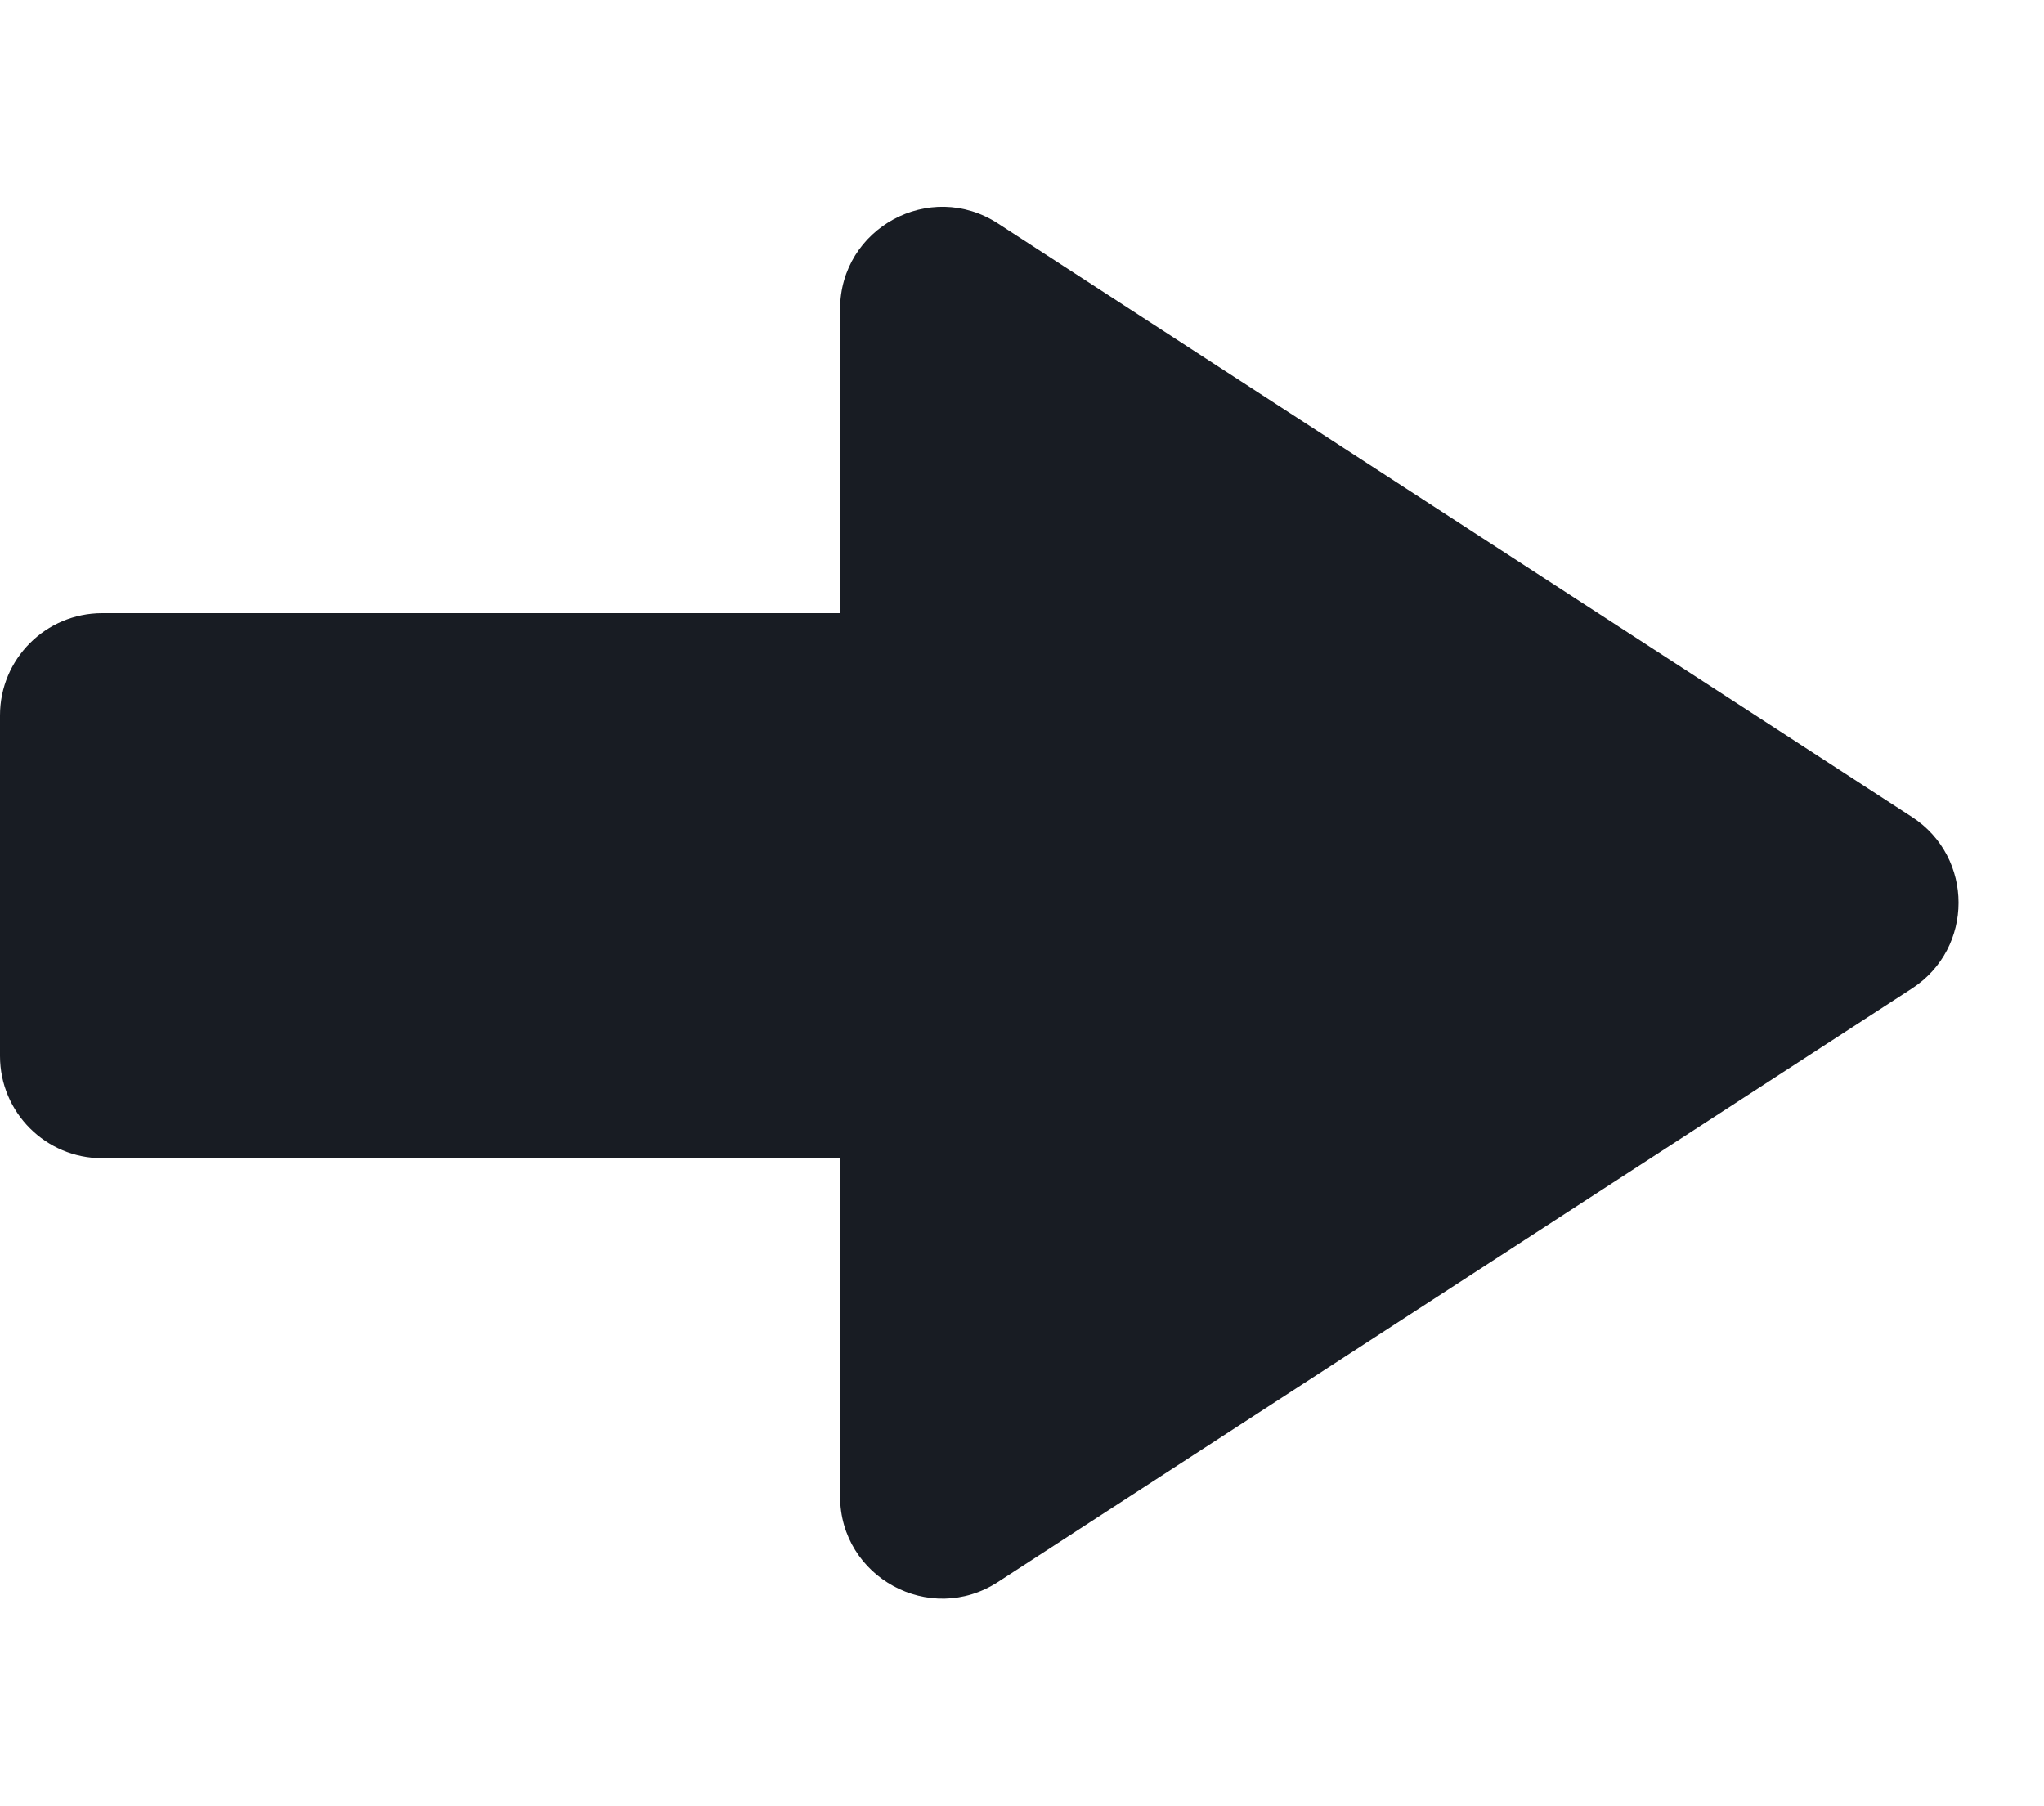
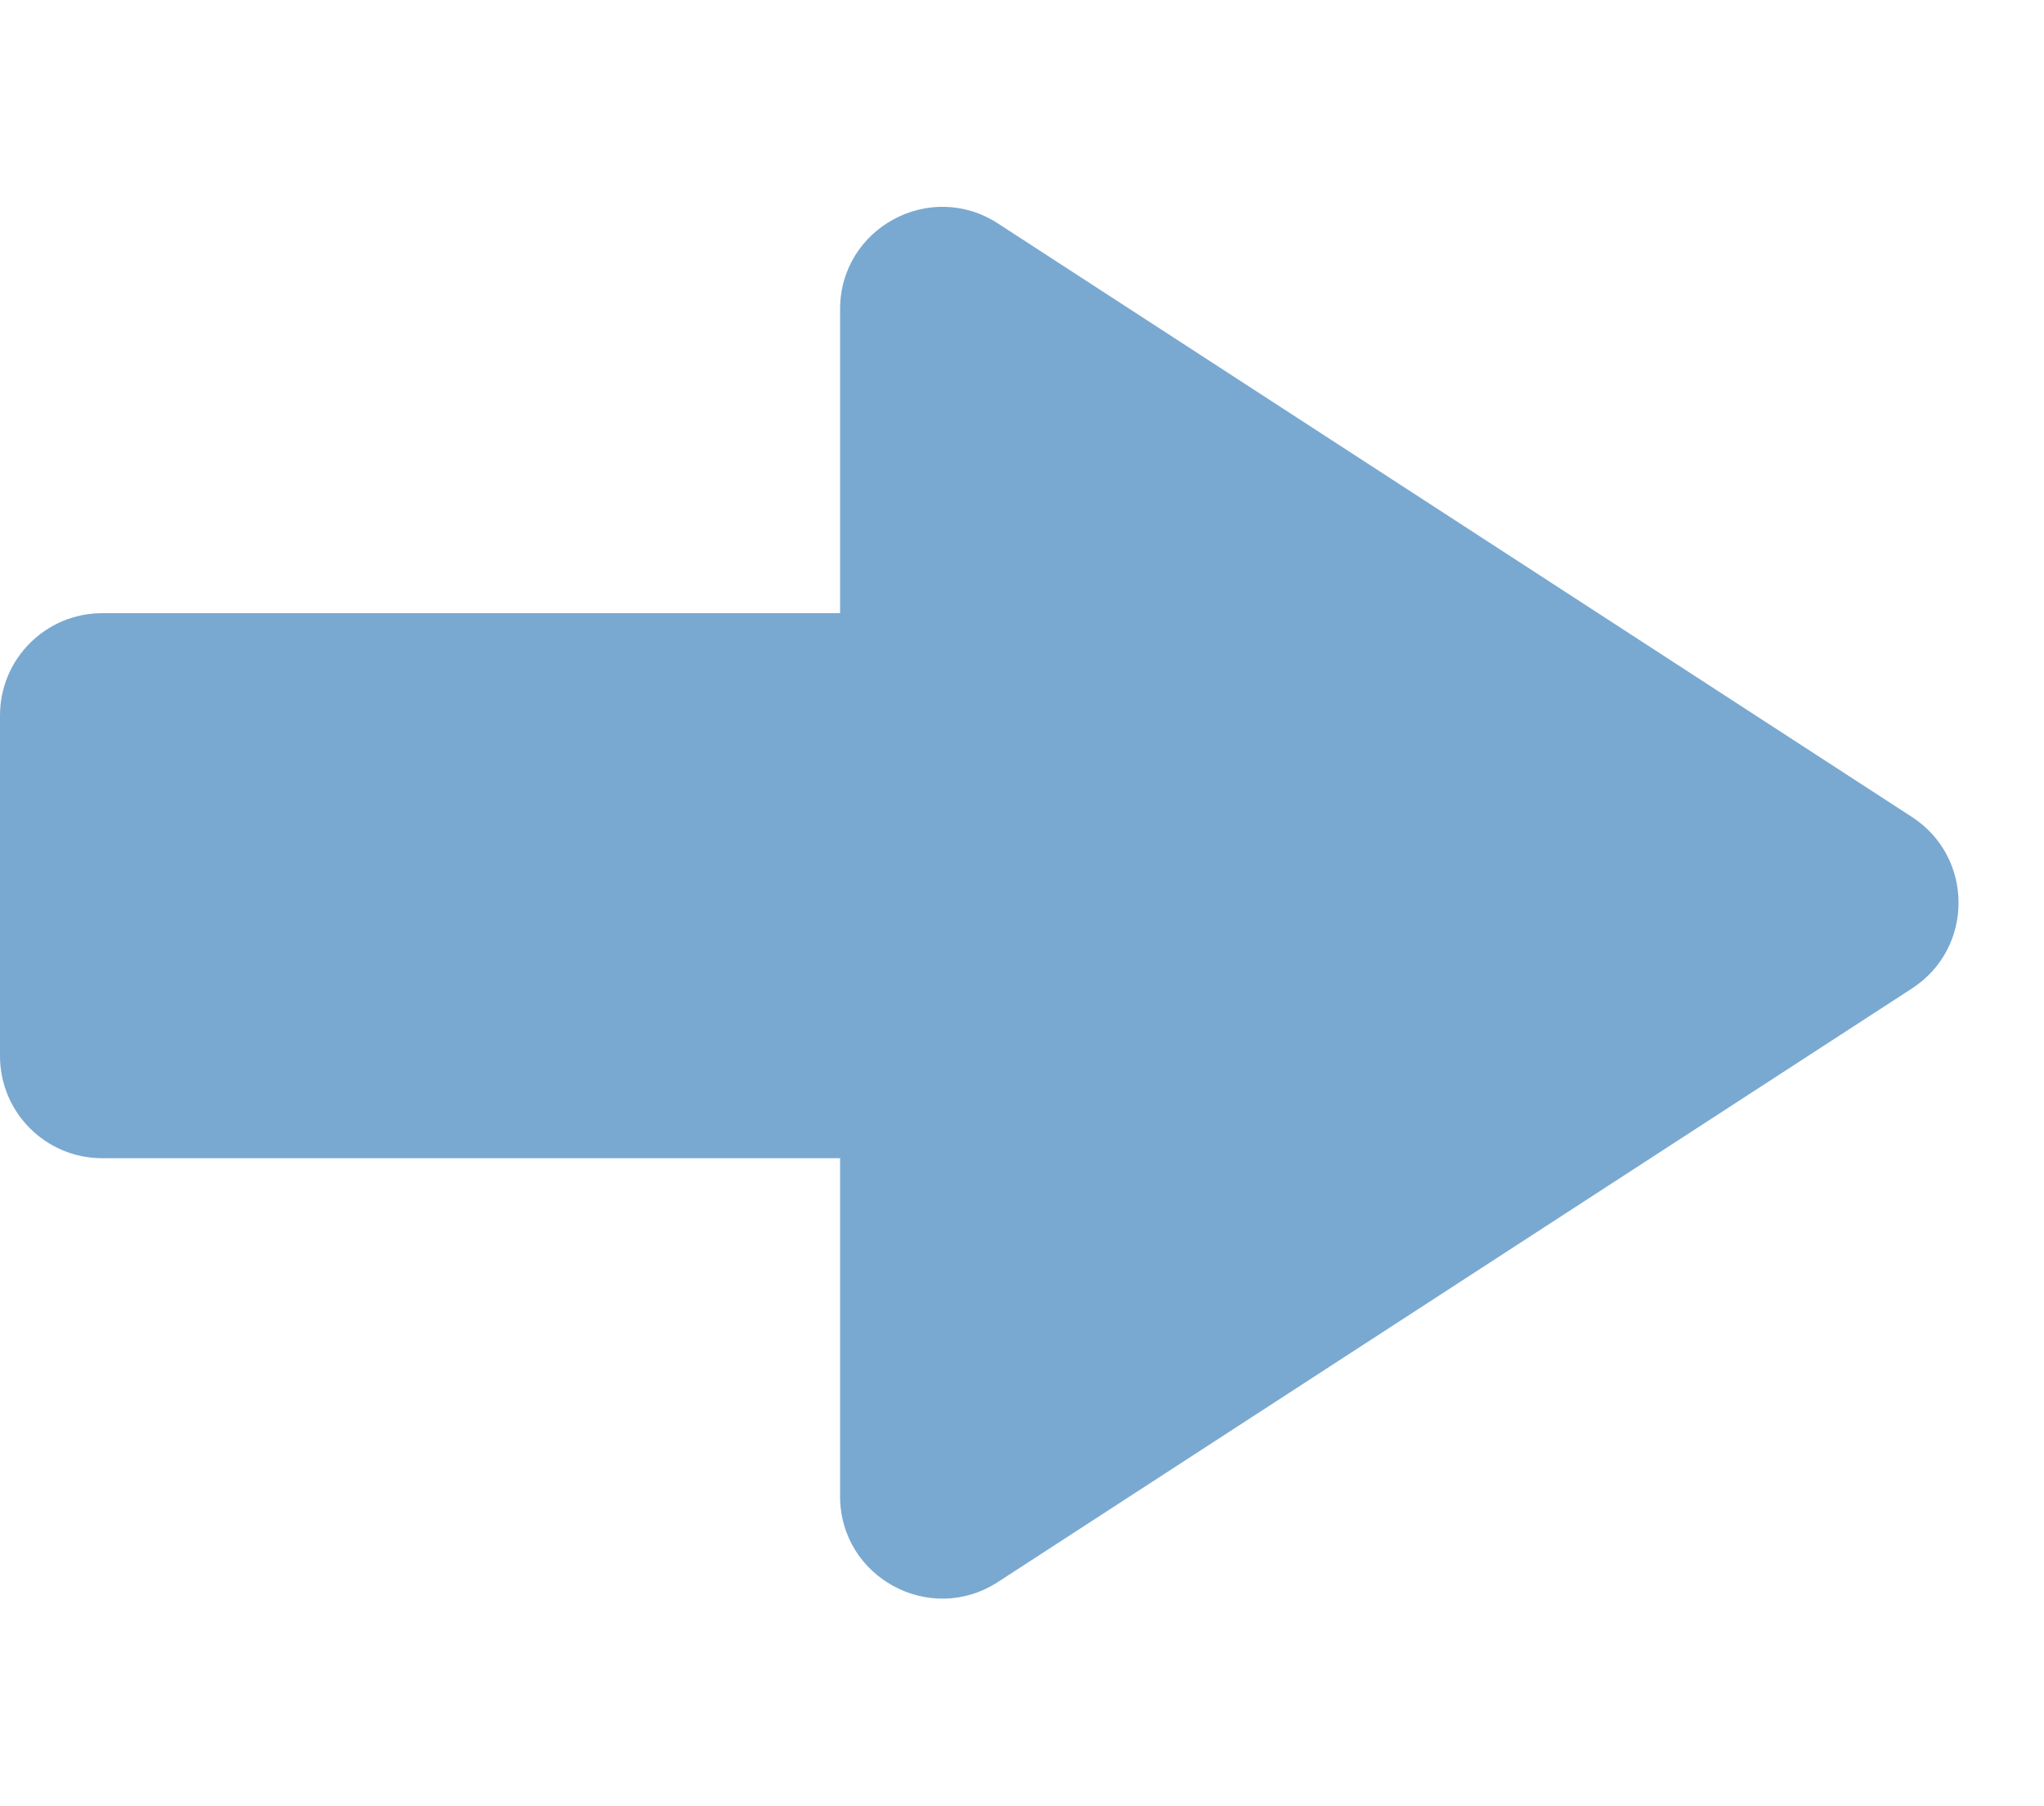
<svg xmlns="http://www.w3.org/2000/svg" width="60" height="53" viewBox="0 0 60 53" fill="none">
-   <rect y="18" width="28.933" height="16" rx="3" fill="#181C23" />
-   <path d="M56.126 23.984C57.947 25.167 57.947 27.833 56.126 29.016L29.294 46.44C27.298 47.736 24.66 46.304 24.66 43.924V9.076C24.66 6.696 27.298 5.263 29.294 6.56L56.126 23.984Z" fill="#181C23" />
+   <rect y="18" width="28.933" height="16" rx="3" fill="#79a9d1" />
+   <path d="M56.126 23.984C57.947 25.167 57.947 27.833 56.126 29.016L29.294 46.44C27.298 47.736 24.66 46.304 24.66 43.924V9.076C24.66 6.696 27.298 5.263 29.294 6.56L56.126 23.984Z" fill="#79a9d1" />
</svg>
